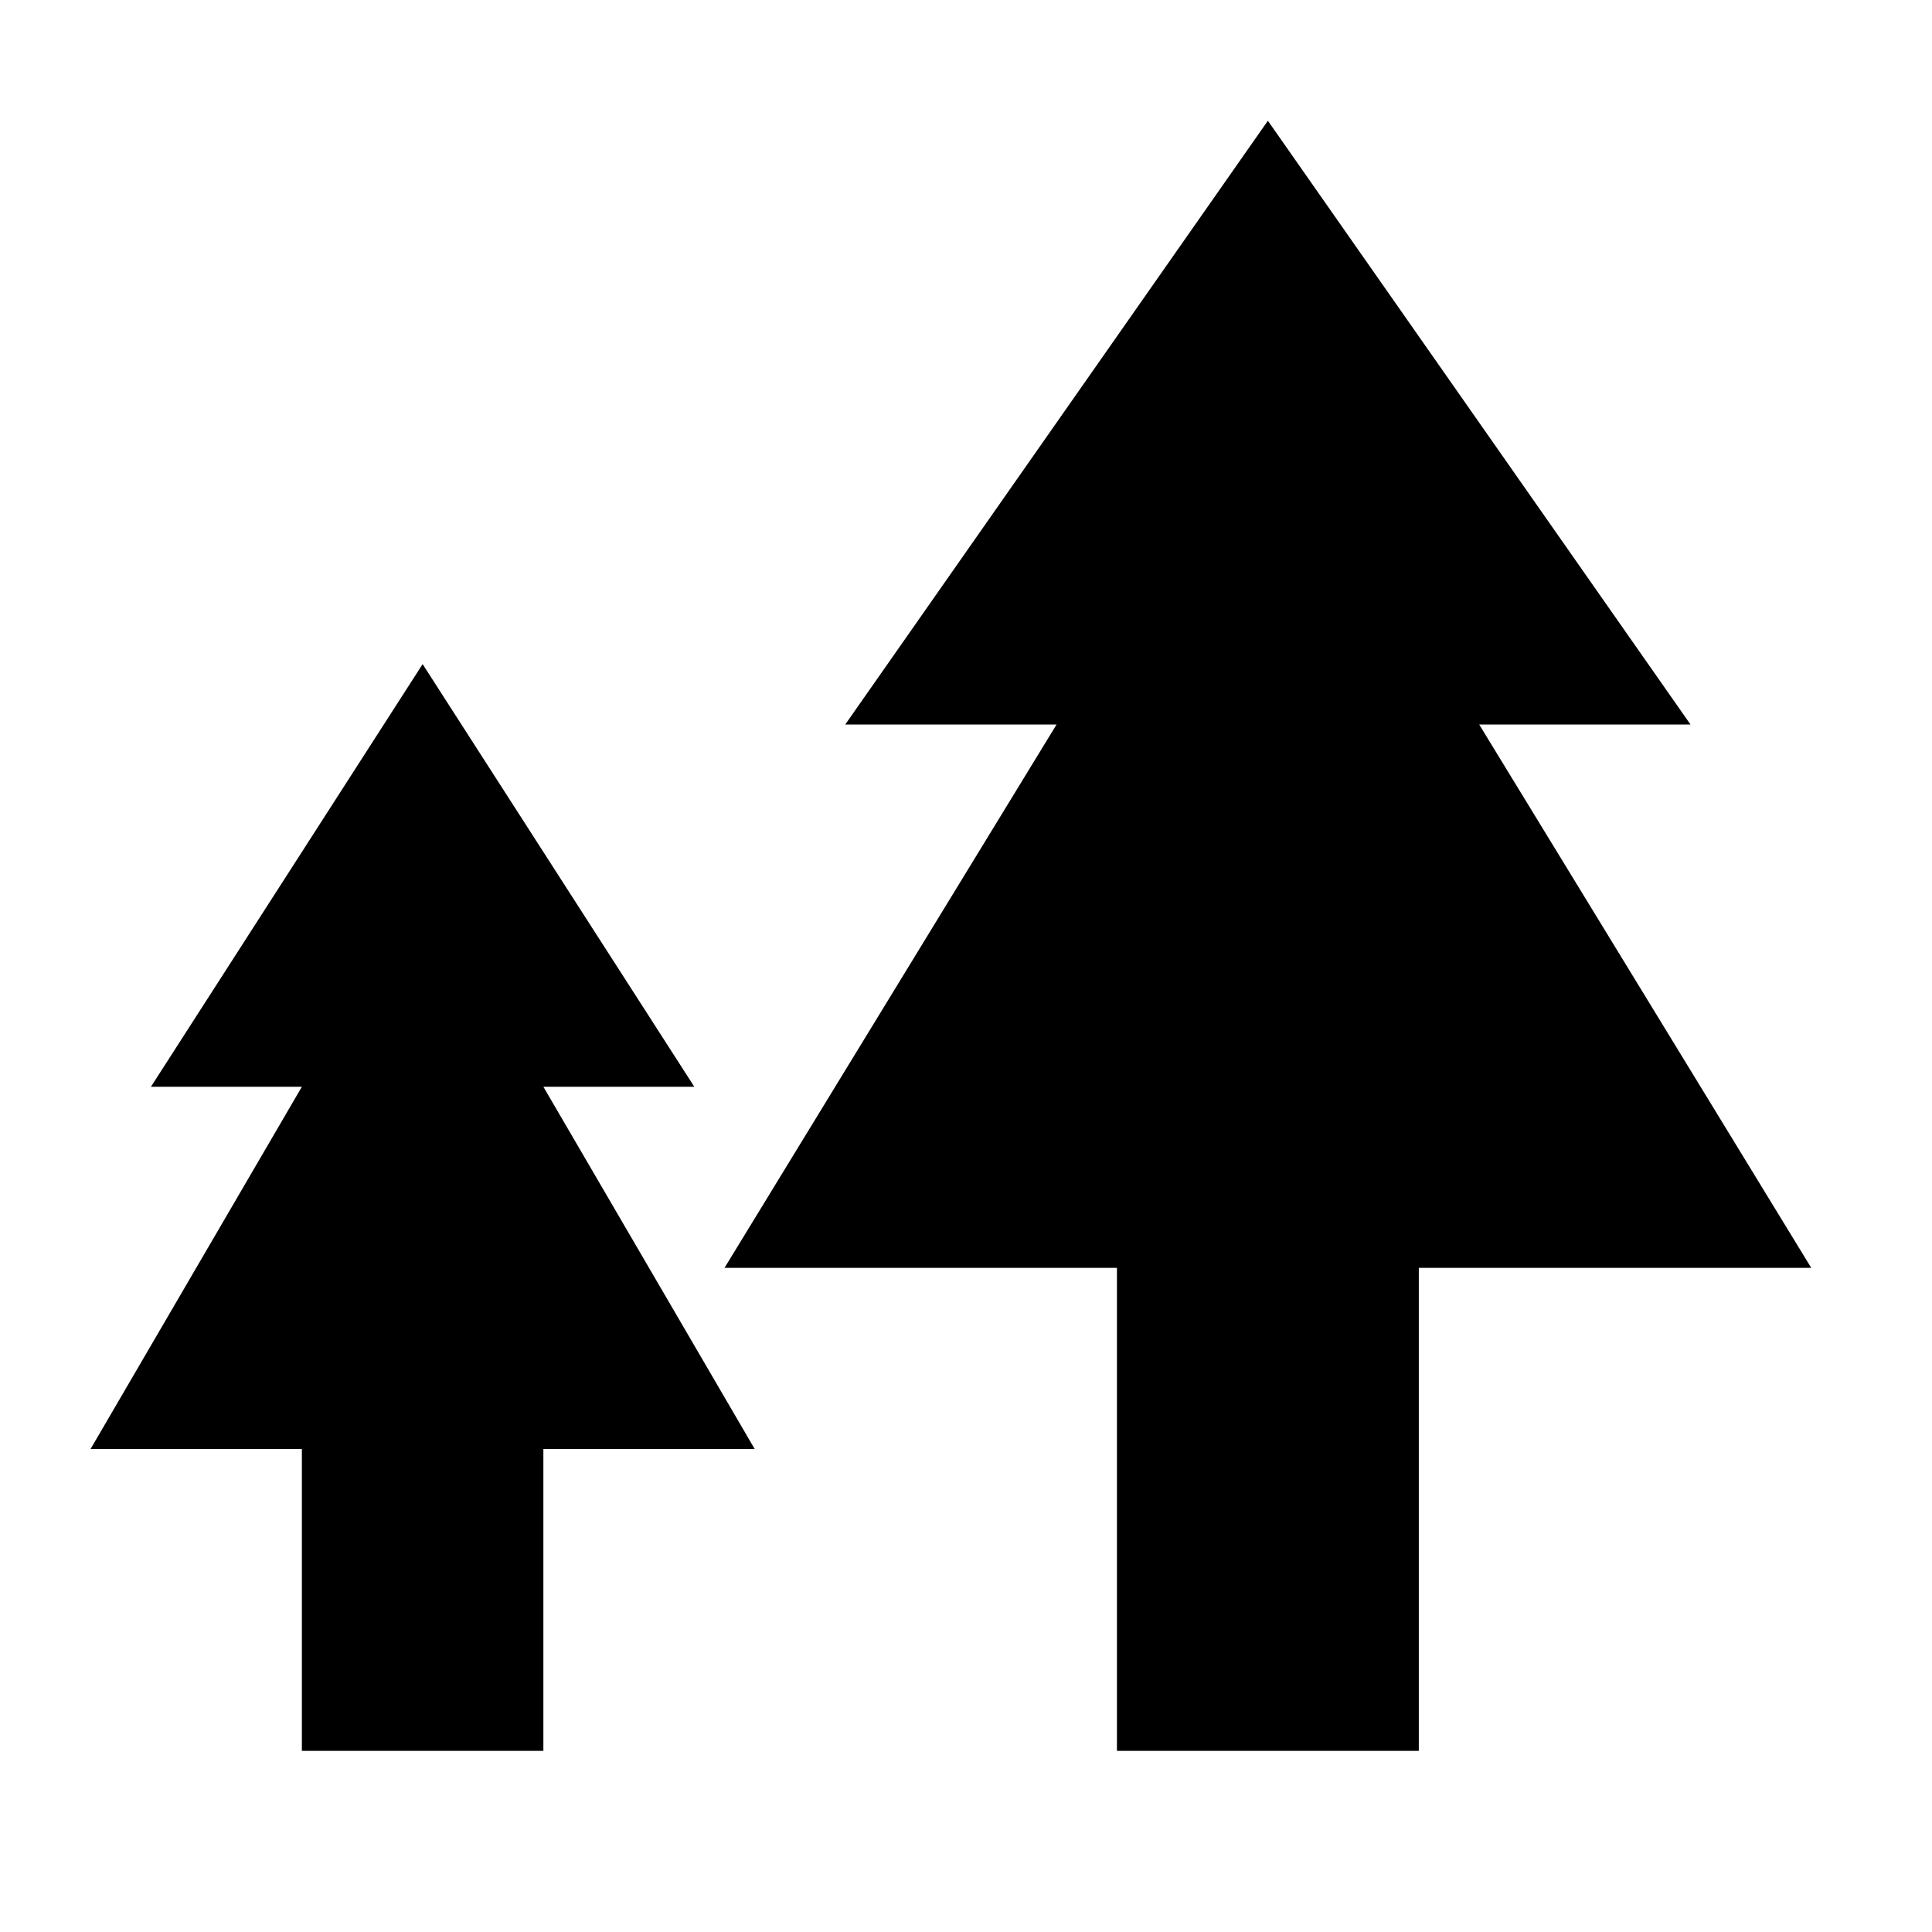
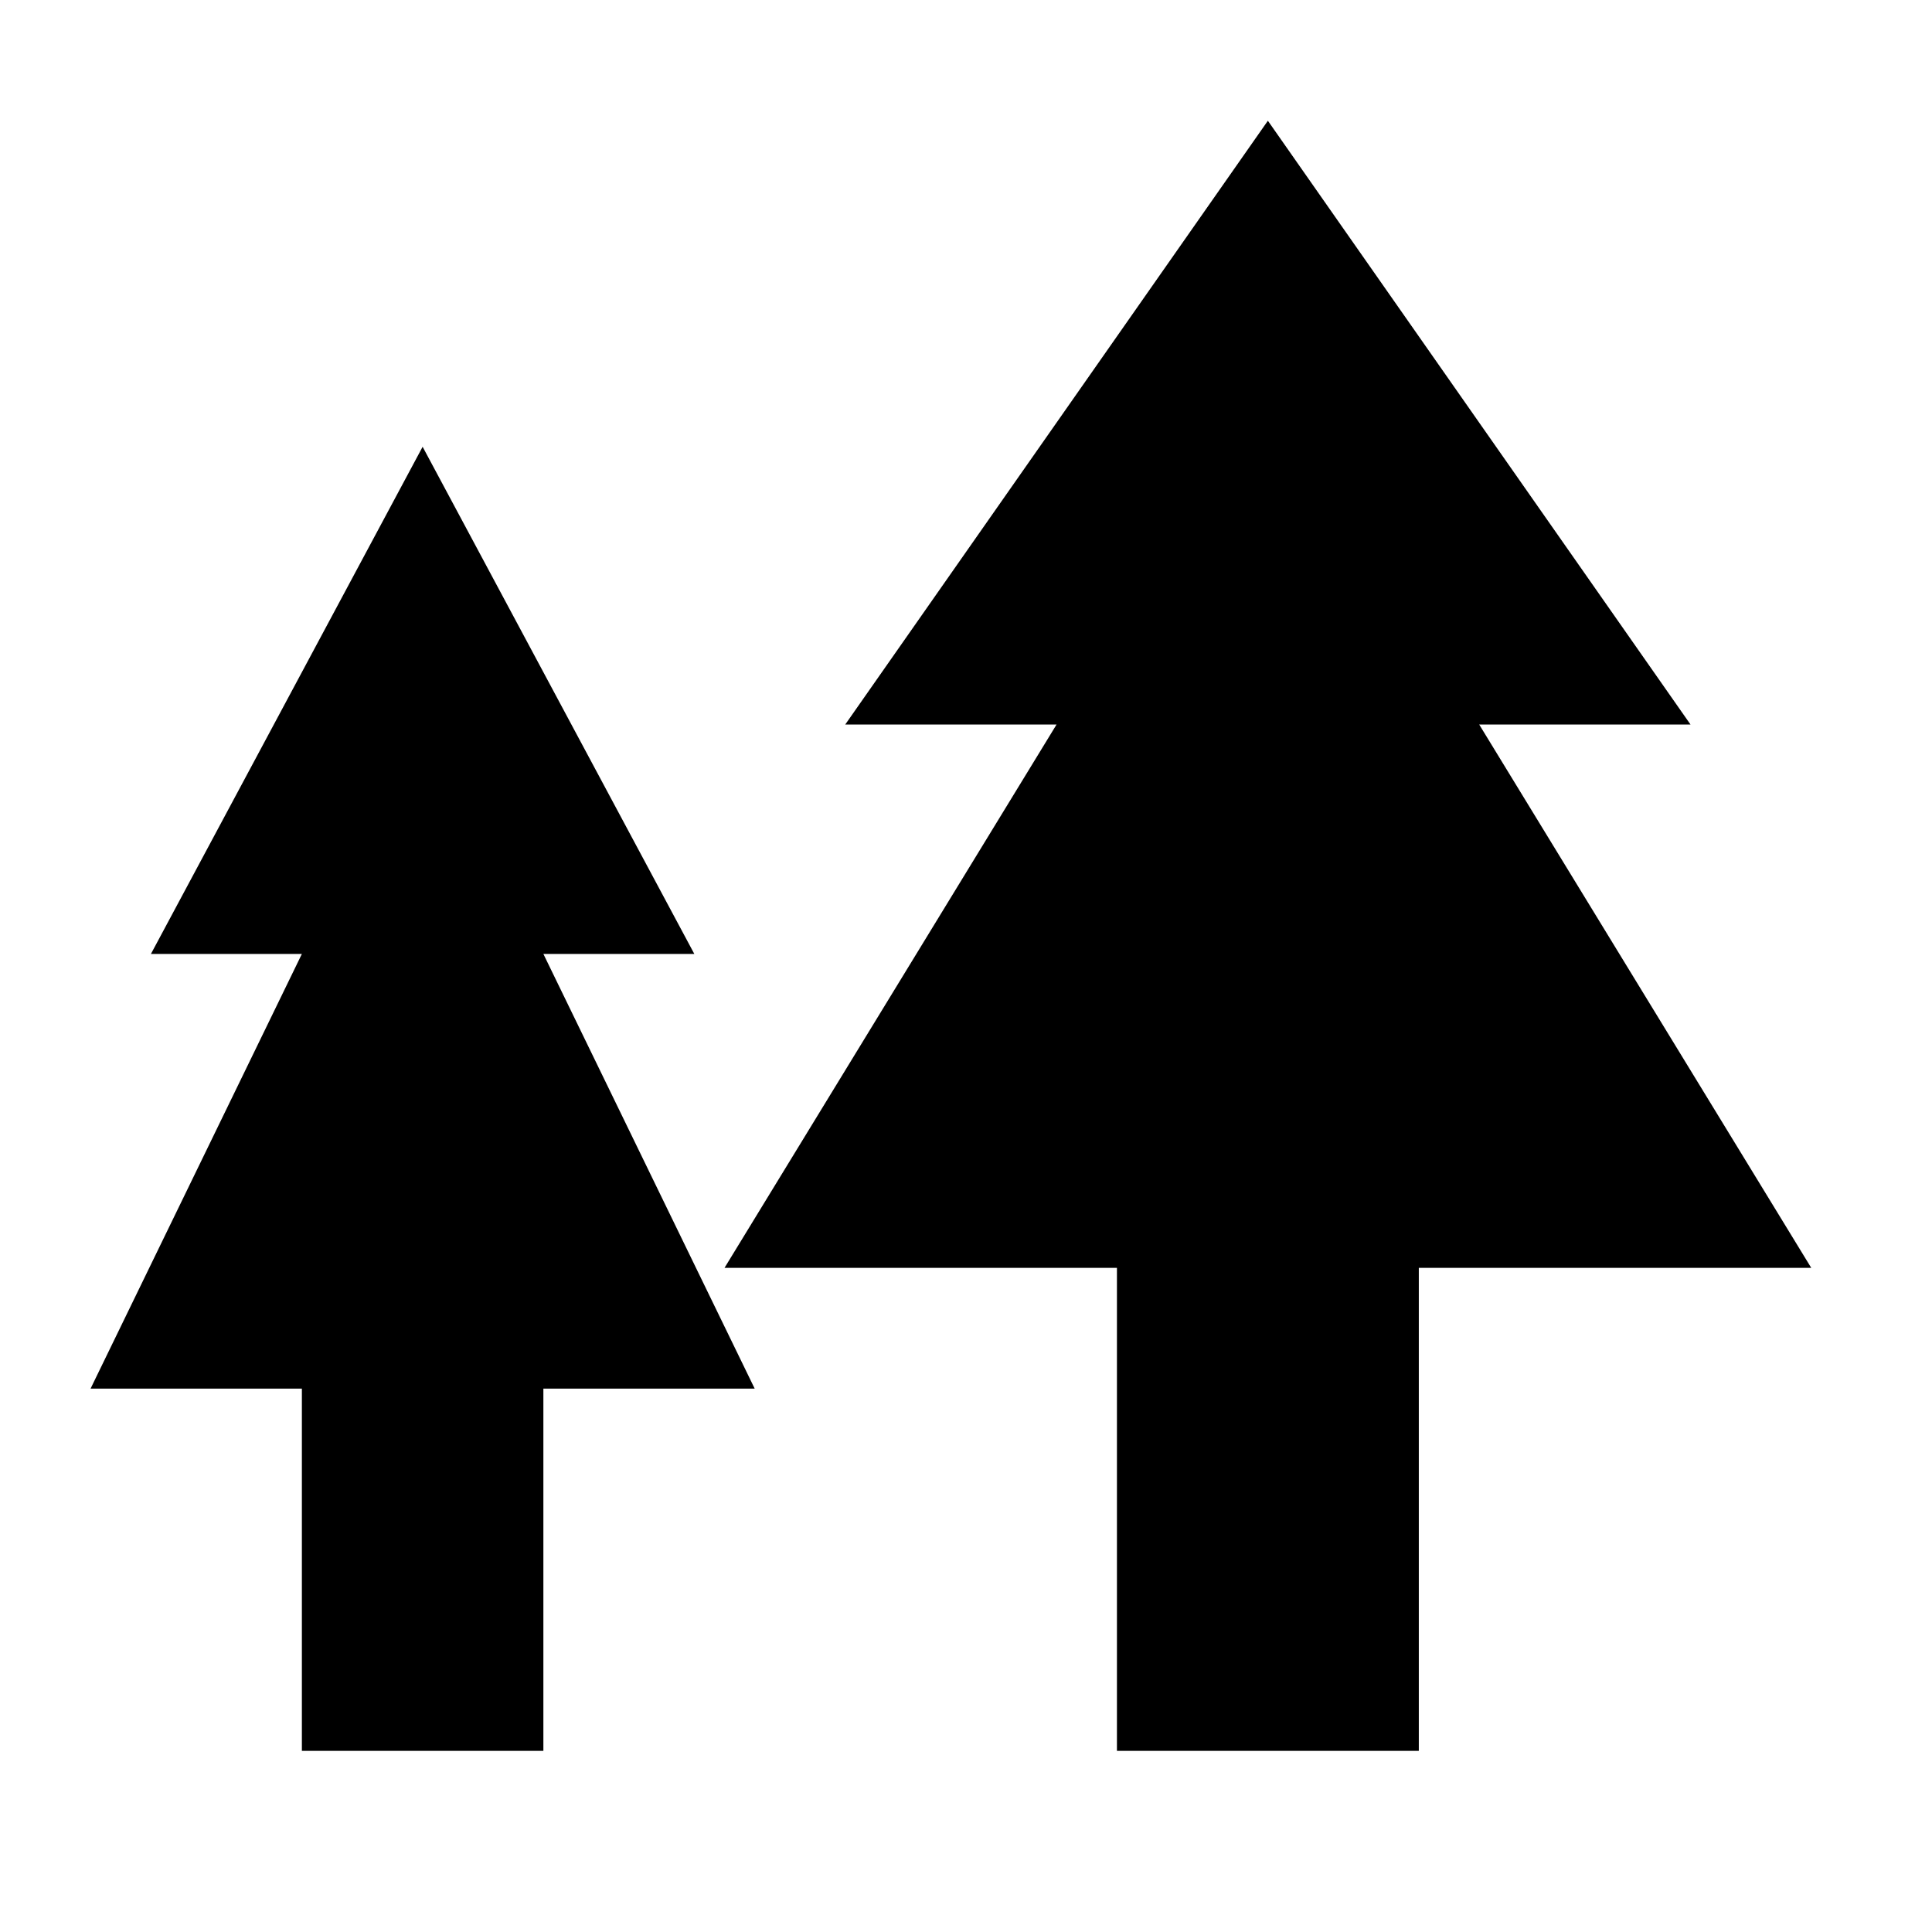
<svg xmlns="http://www.w3.org/2000/svg" viewBox="0 0 64 64" width="64" height="64" fill="currentColor">
  <path d="M42 4L56 24H49L60 42H47V58H37V42H24L35 24H28Z" />
-   <path d="M14 22L23 36H18L25 48H18V58H10V48H3L10 36H5Z" />
+   <path d="M14 14.8L23 31.6H18L25 46H18V58H10V46H3L10 31.6H5Z" />
</svg>
